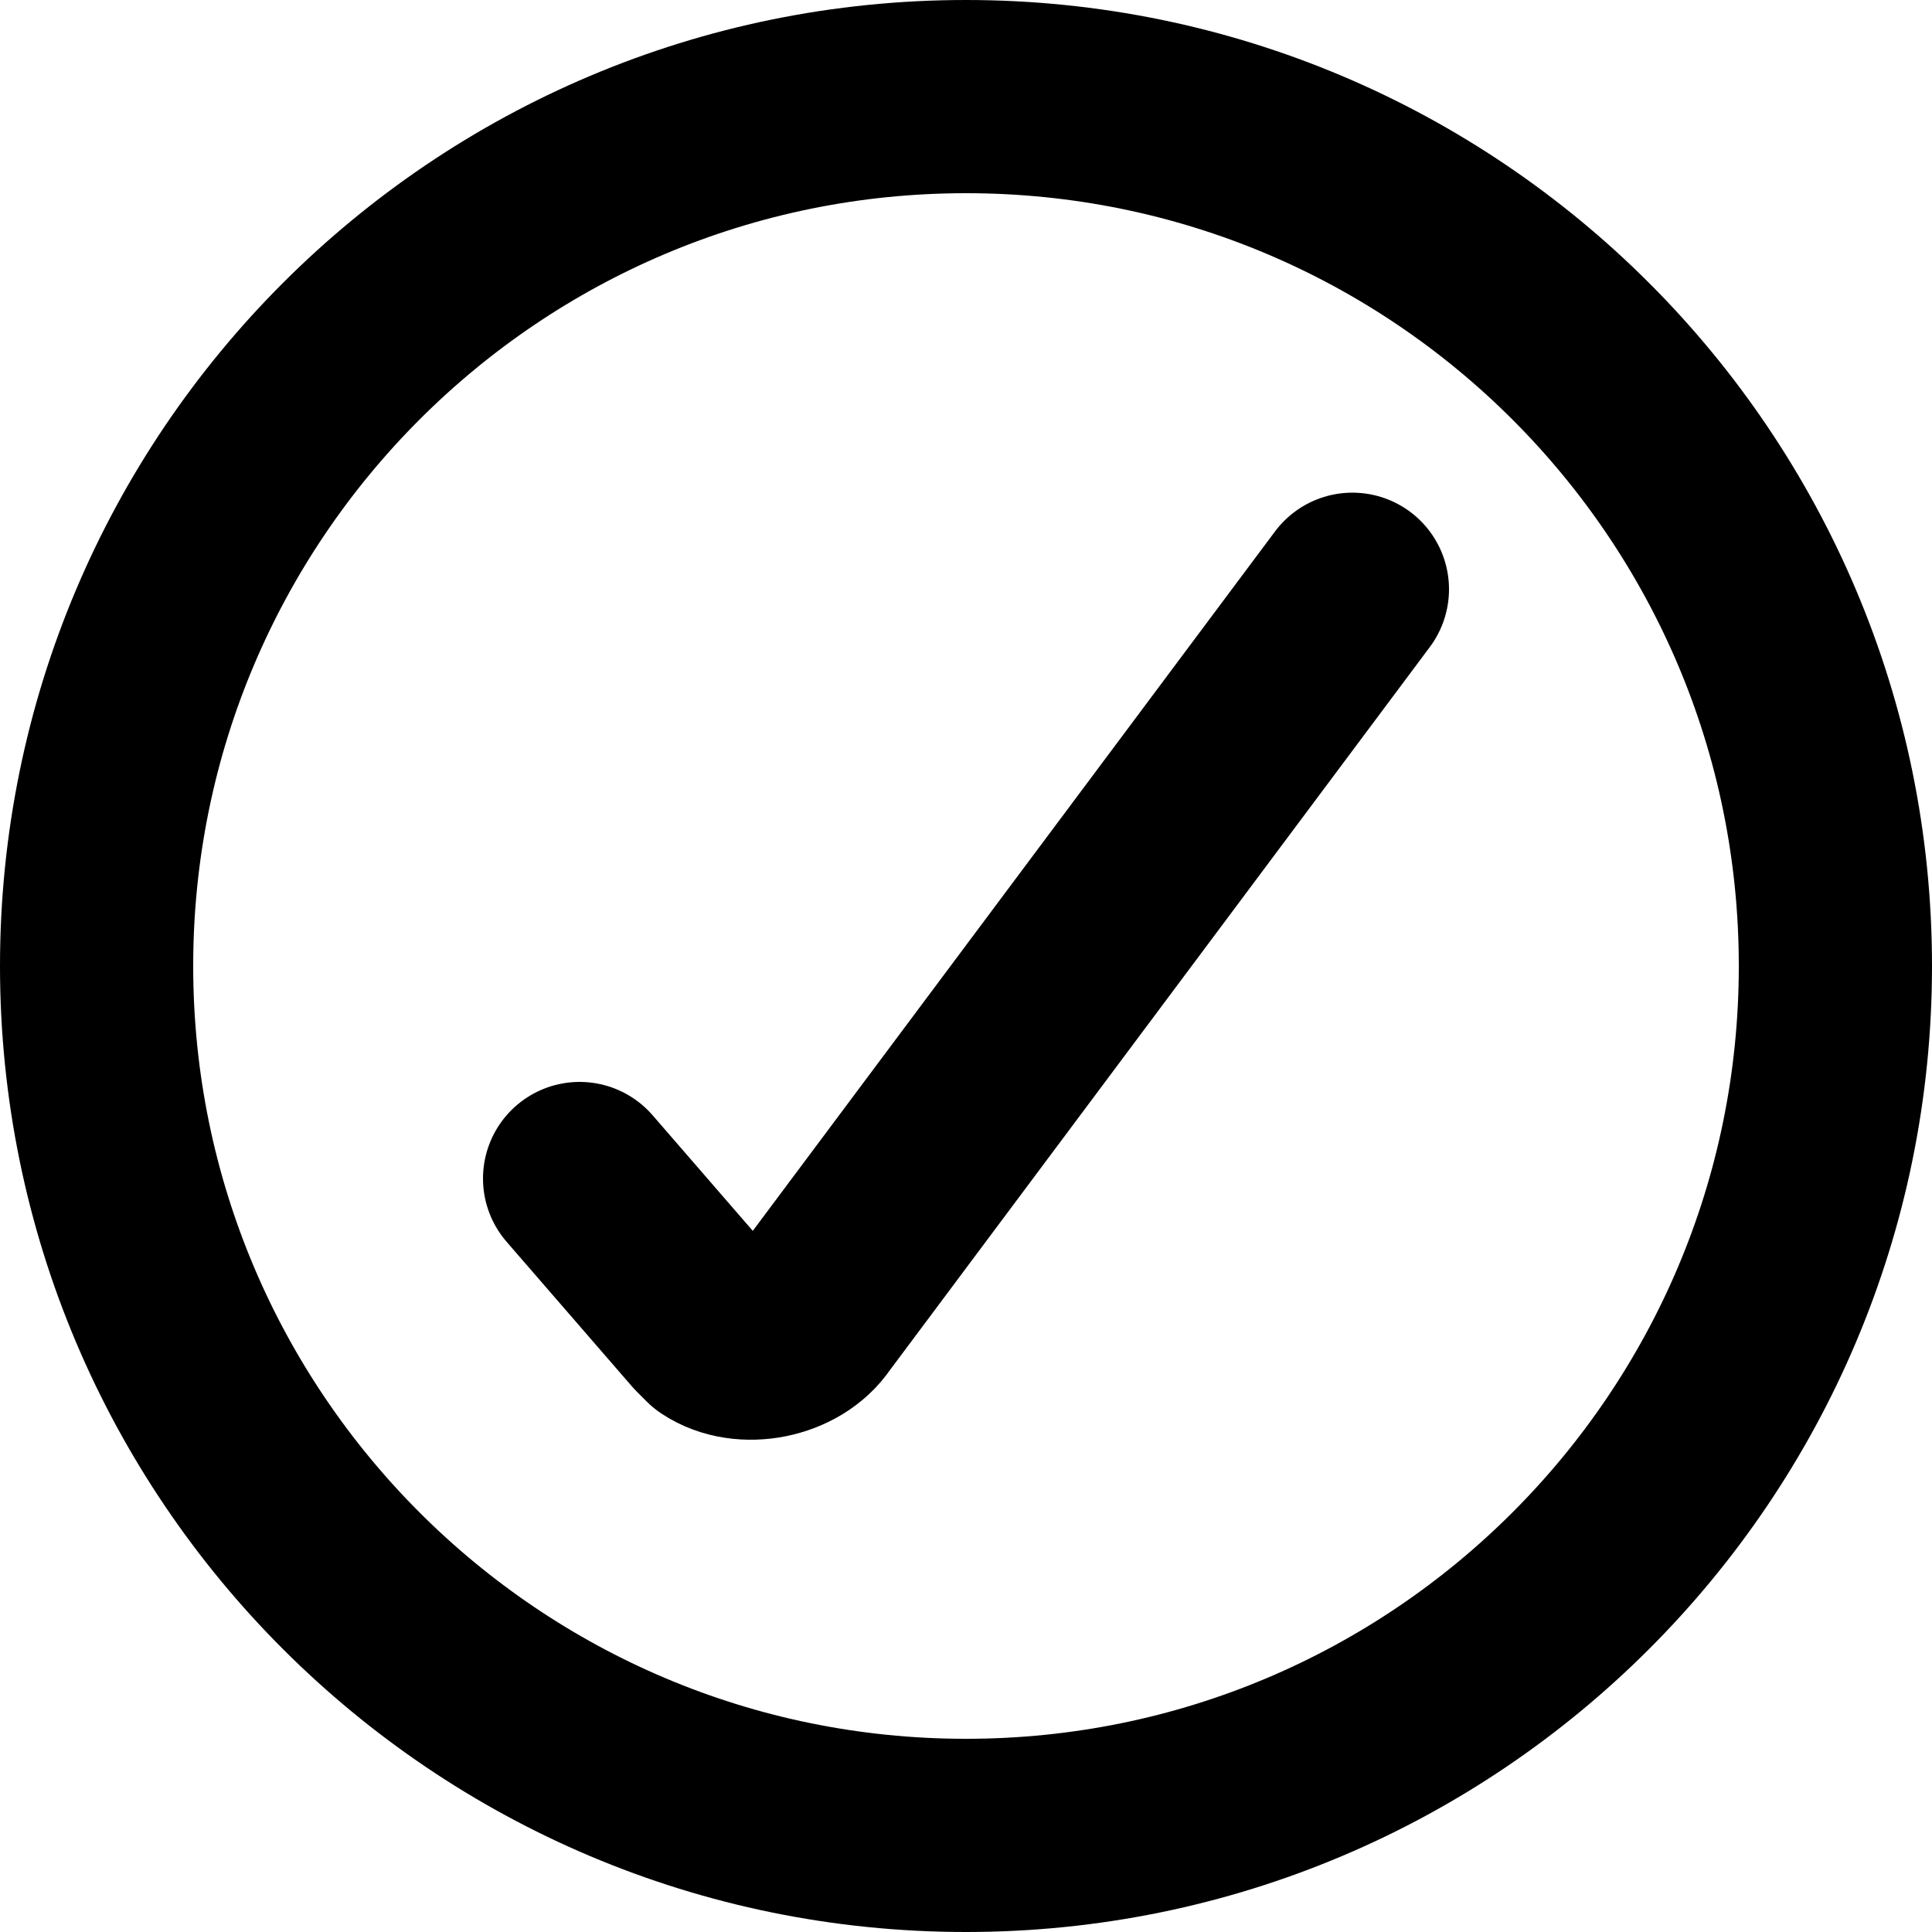
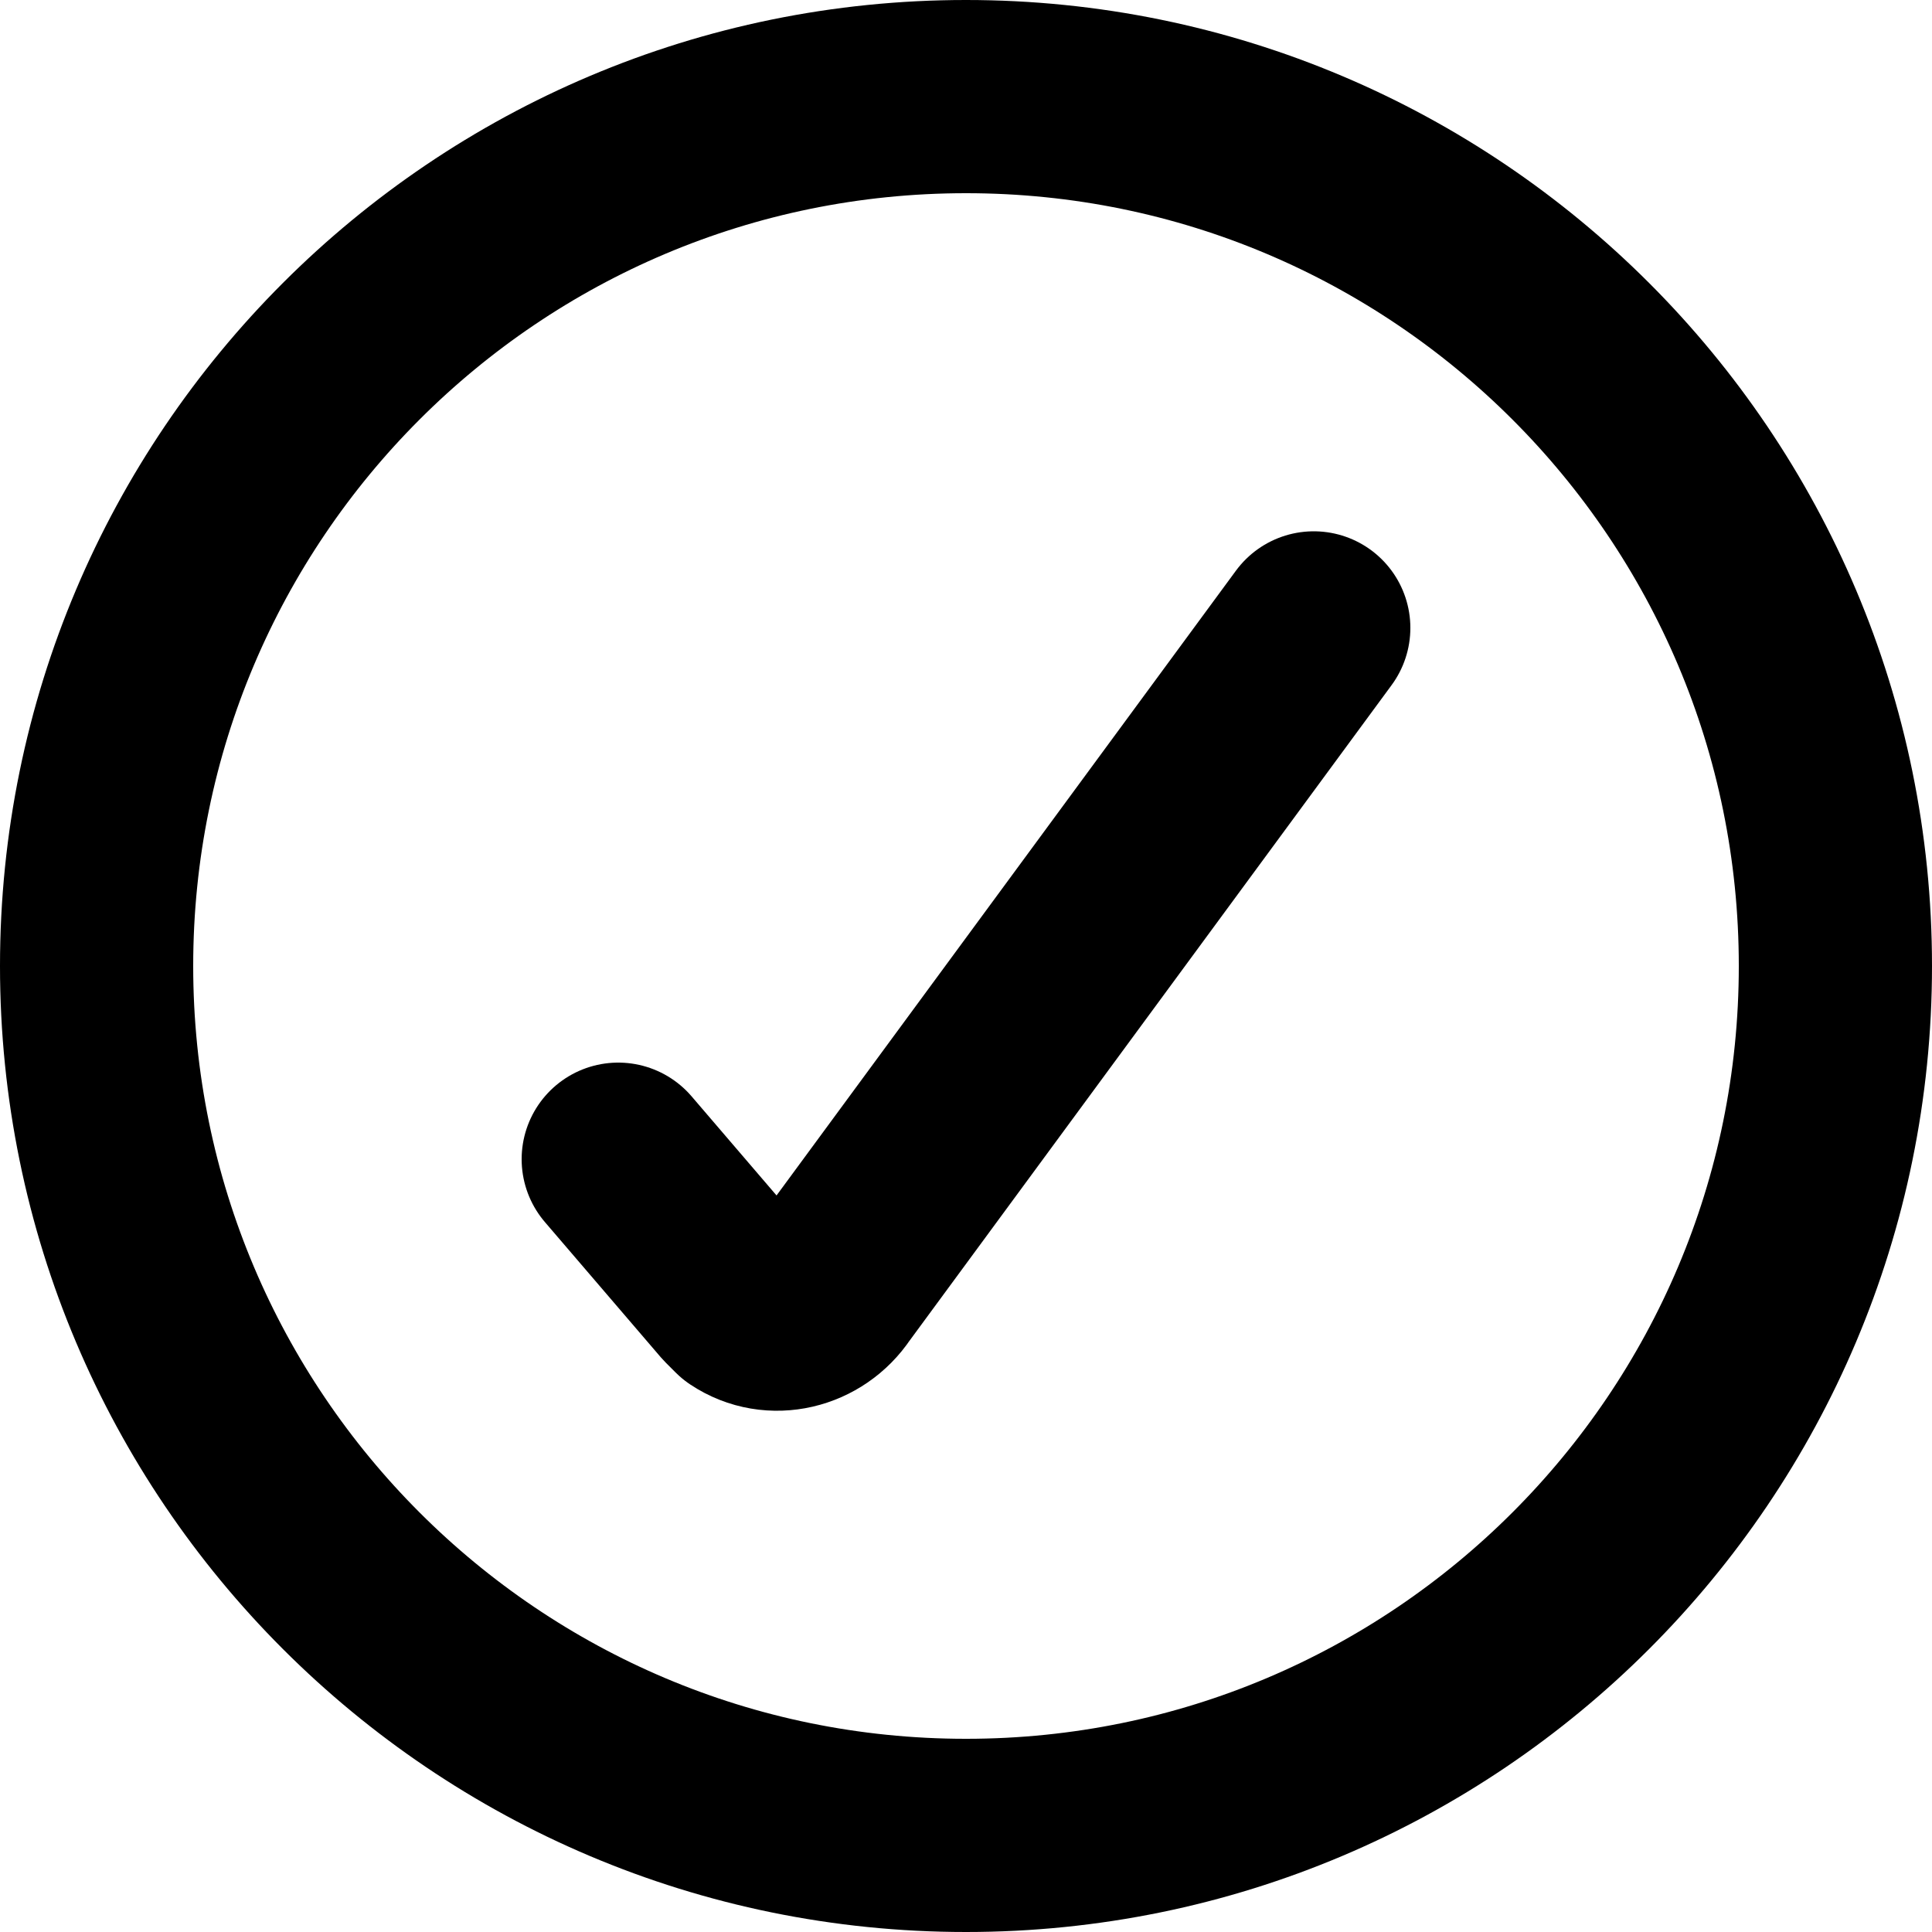
<svg xmlns="http://www.w3.org/2000/svg" version="1.1" id="icon" x="0px" y="0px" viewBox="0 0 20 20" enable-background="new 0 0 20 20" xml:space="preserve">
  <circle fill="none" stroke="currentColor" stroke-width="2" stroke-miterlimit="10" cx="10" cy="10" r="9" />
-   <path fill="none" stroke="currentColor" stroke-width="2" stroke-linecap="round" stroke-linejoin="round" d="M14,6.1l-5.6,7.5  c-0.2,0.3-0.7,0.4-1,0.2c0,0,0,0-0.1-0.1L6,12.2" />
+   <path fill="none" stroke="currentColor" stroke-width="2" stroke-linecap="round" stroke-linejoin="round" d="M13.6,6.5l-5,6.8  c-0.2,0.3-0.6,0.4-0.9,0.2c0,0,0,0-0.1-0.1L6.4,12" />
</svg>
